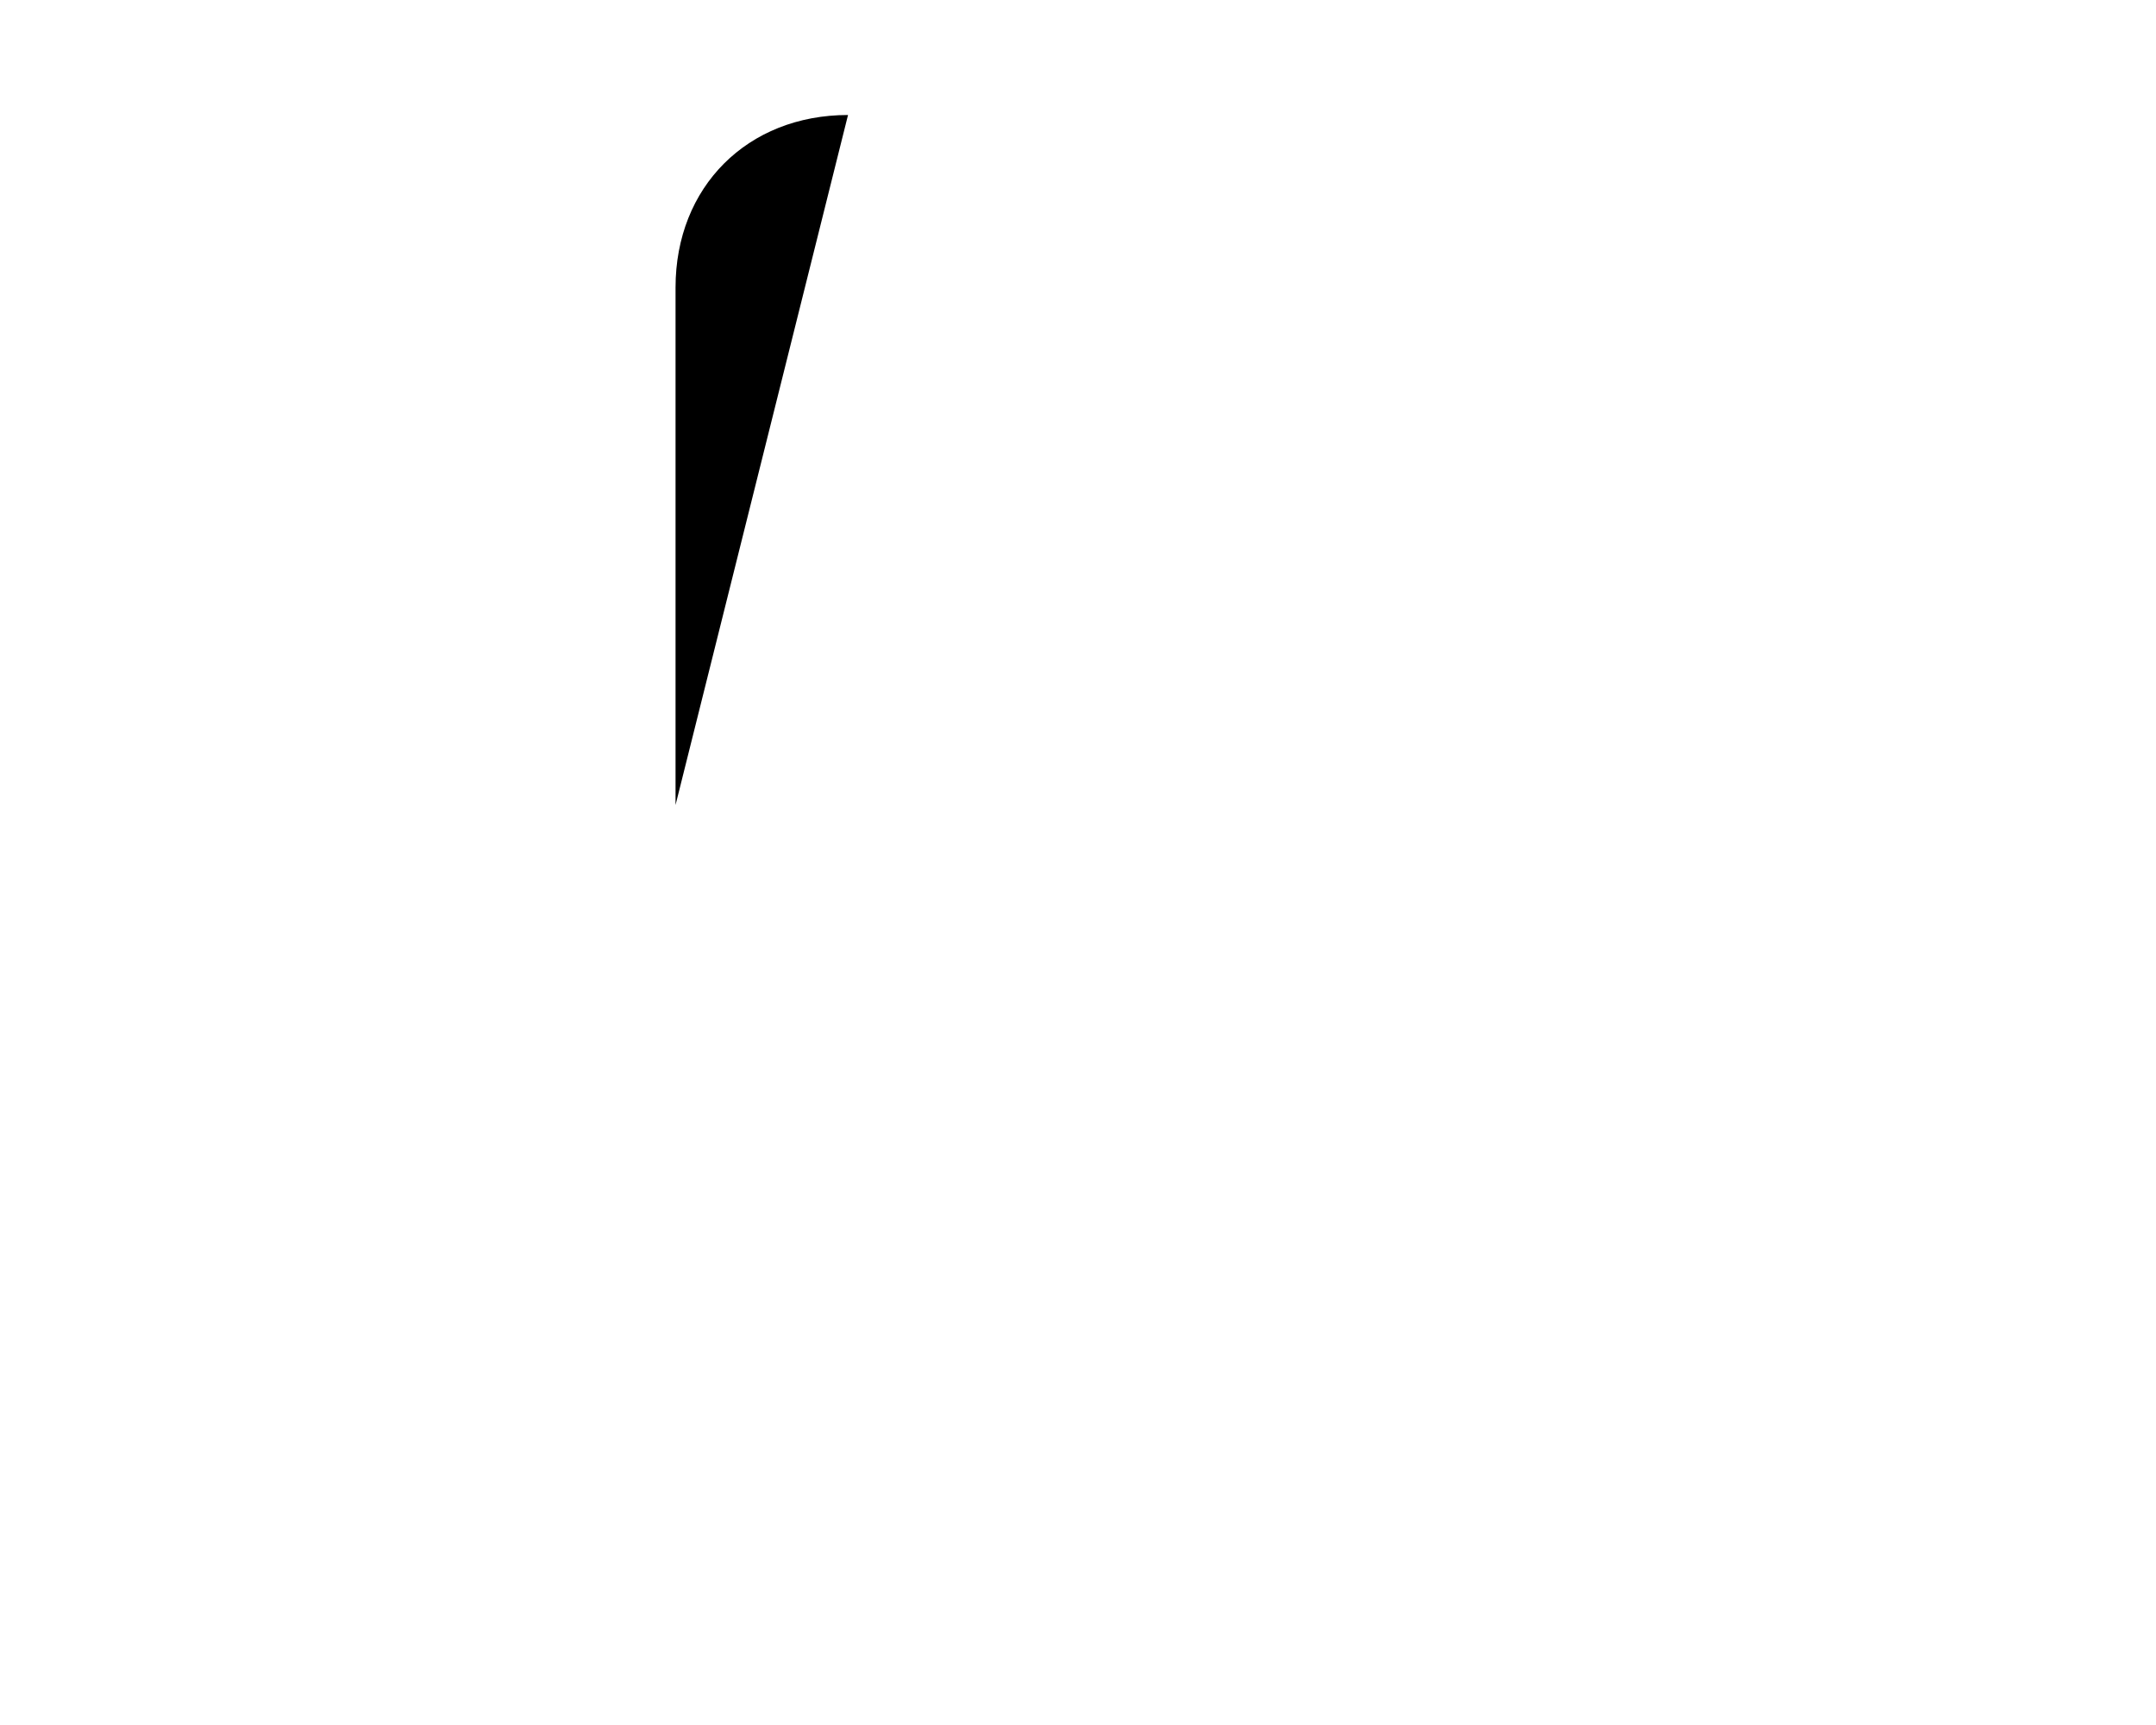
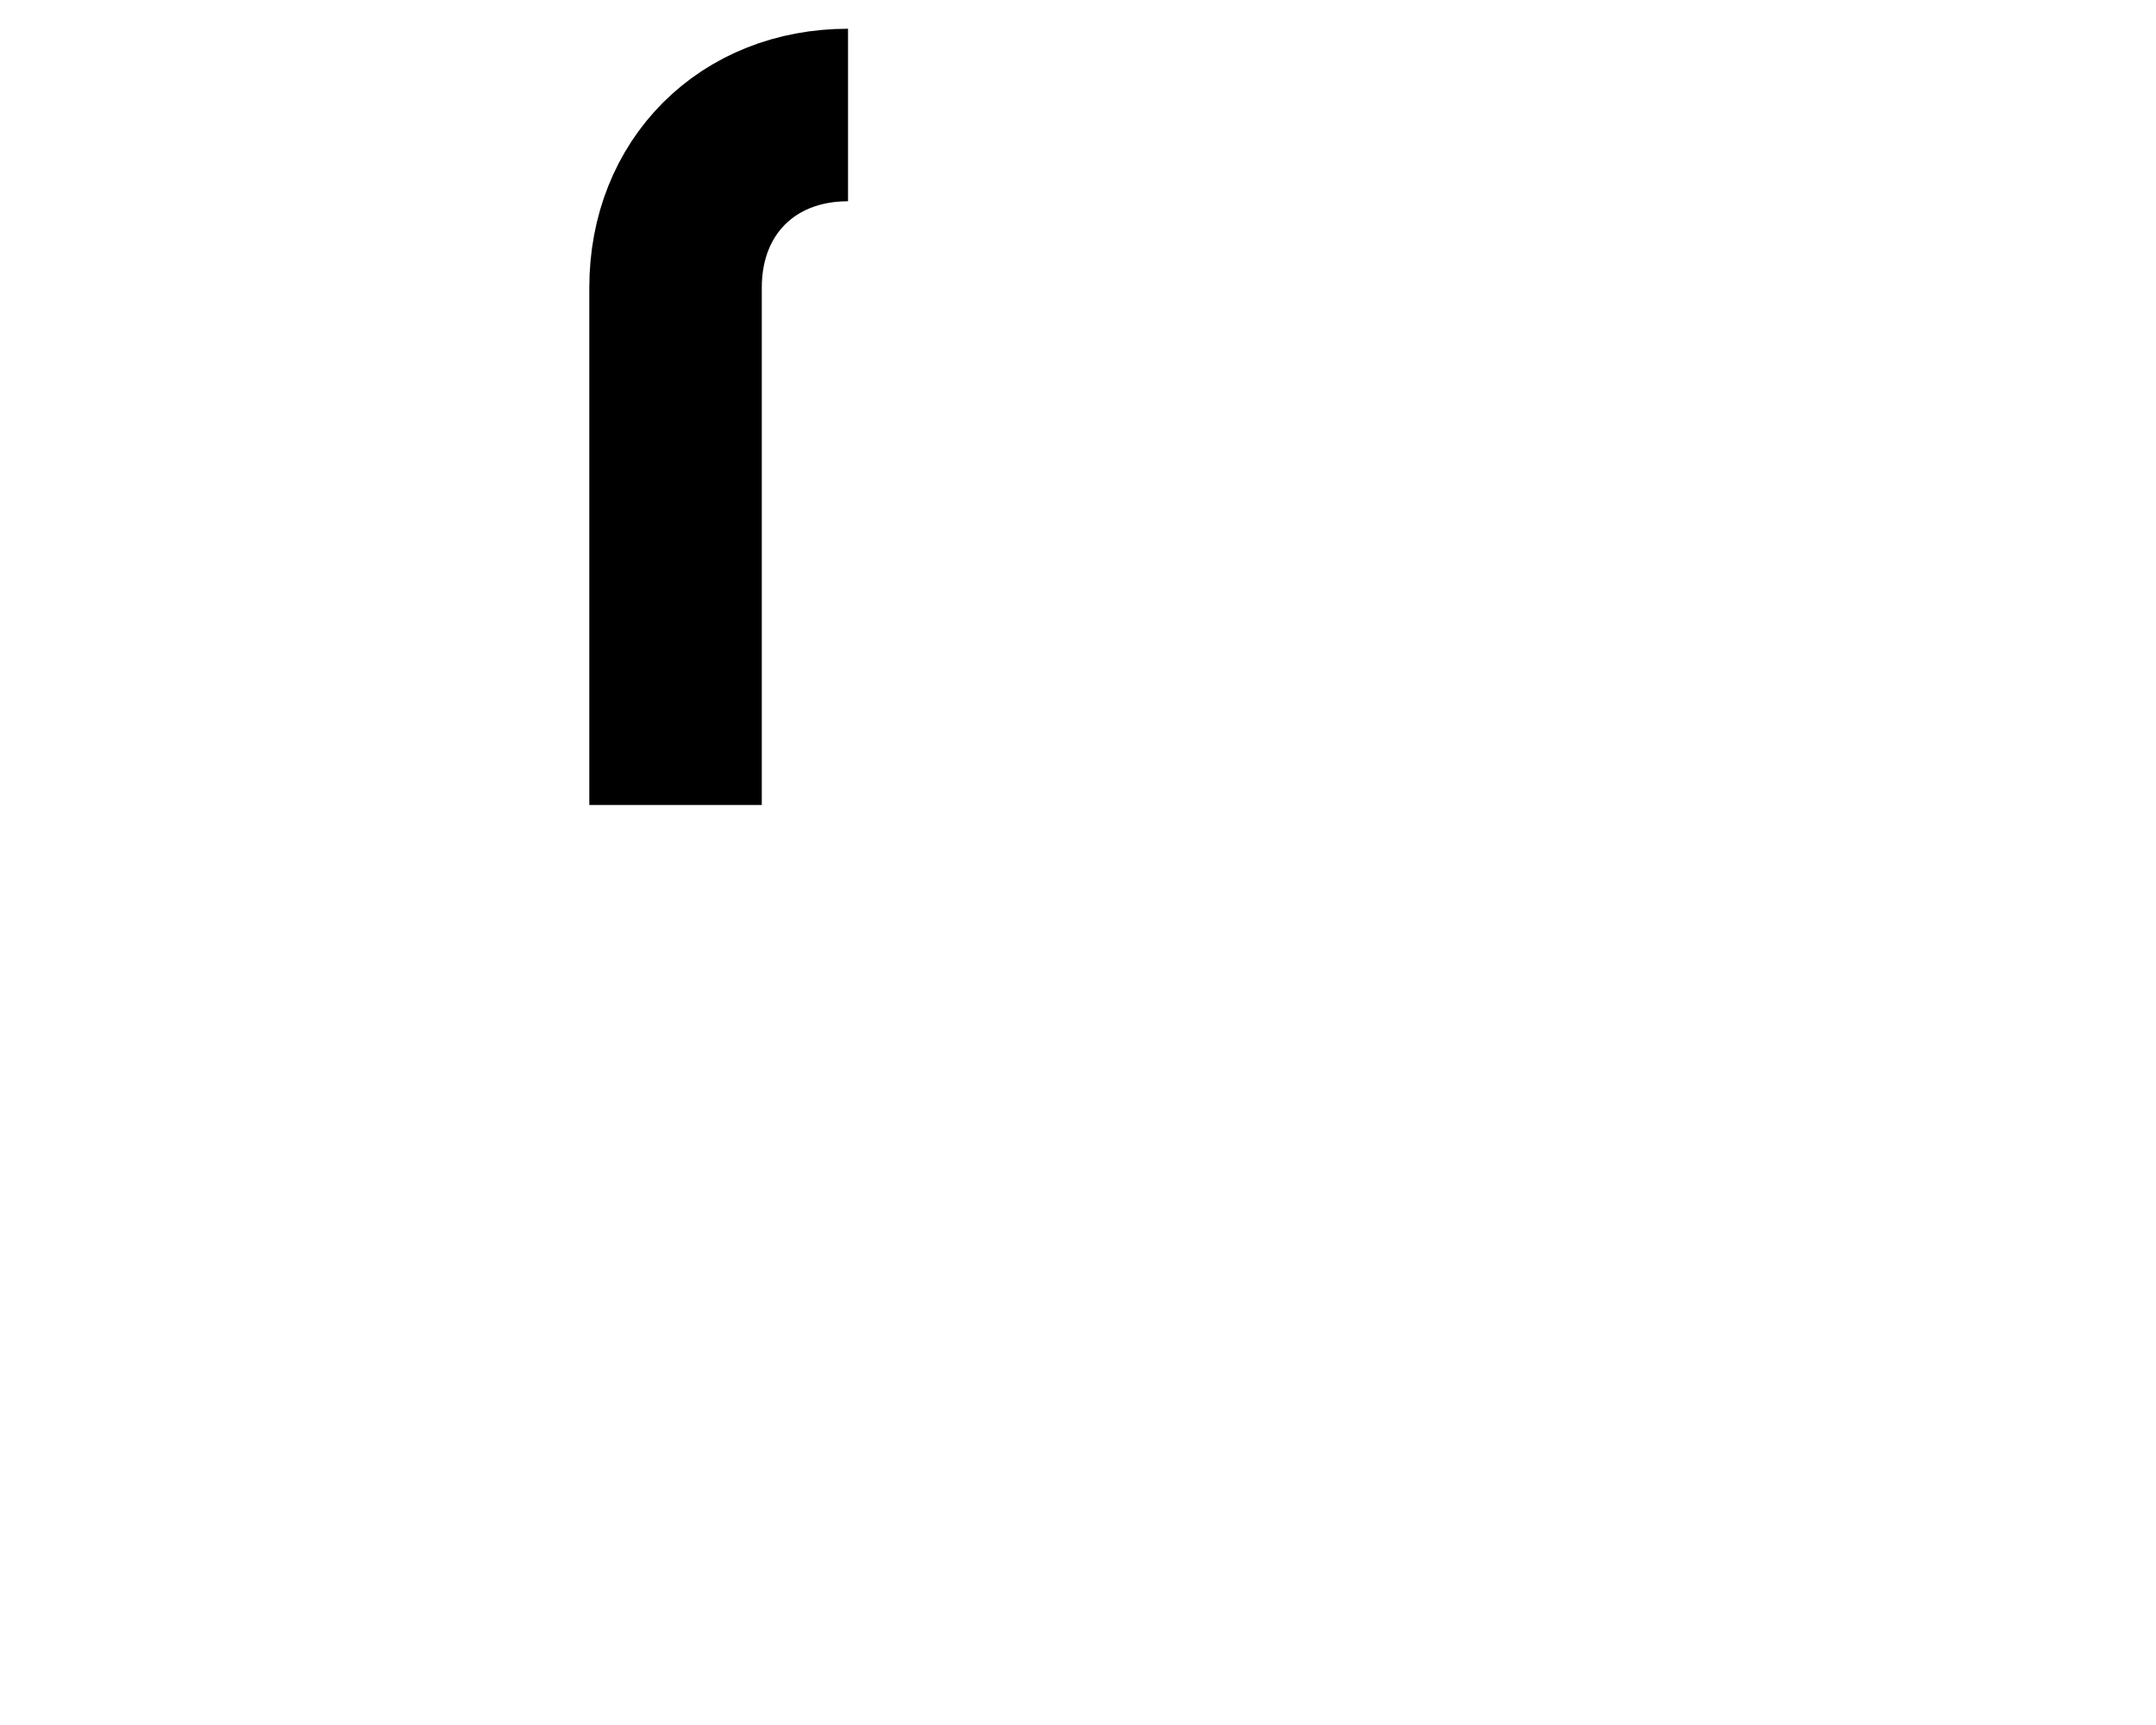
- <svg xmlns="http://www.w3.org/2000/svg" xmlns:html="http://www.w3.org/1999/xhtml" width="25cm" height="20cm" viewBox="4 -2 6 30" version="1.1">
-   <defs>
-     <html:link href="svg.css" type="text/css" rel="stylesheet" />
-   </defs>
+ <svg xmlns="http://www.w3.org/2000/svg" width="25cm" height="20cm" viewBox="4 -2 6 30" version="1.1">
+   <style type="text/css">
+     .Stroke { fill:none; stroke:black; stroke-width:3 }
+   </style>
  <path class="Stroke" d="   M3,0   C1.25,0 0,1.25 0,3   L0,12 " />
</svg>
